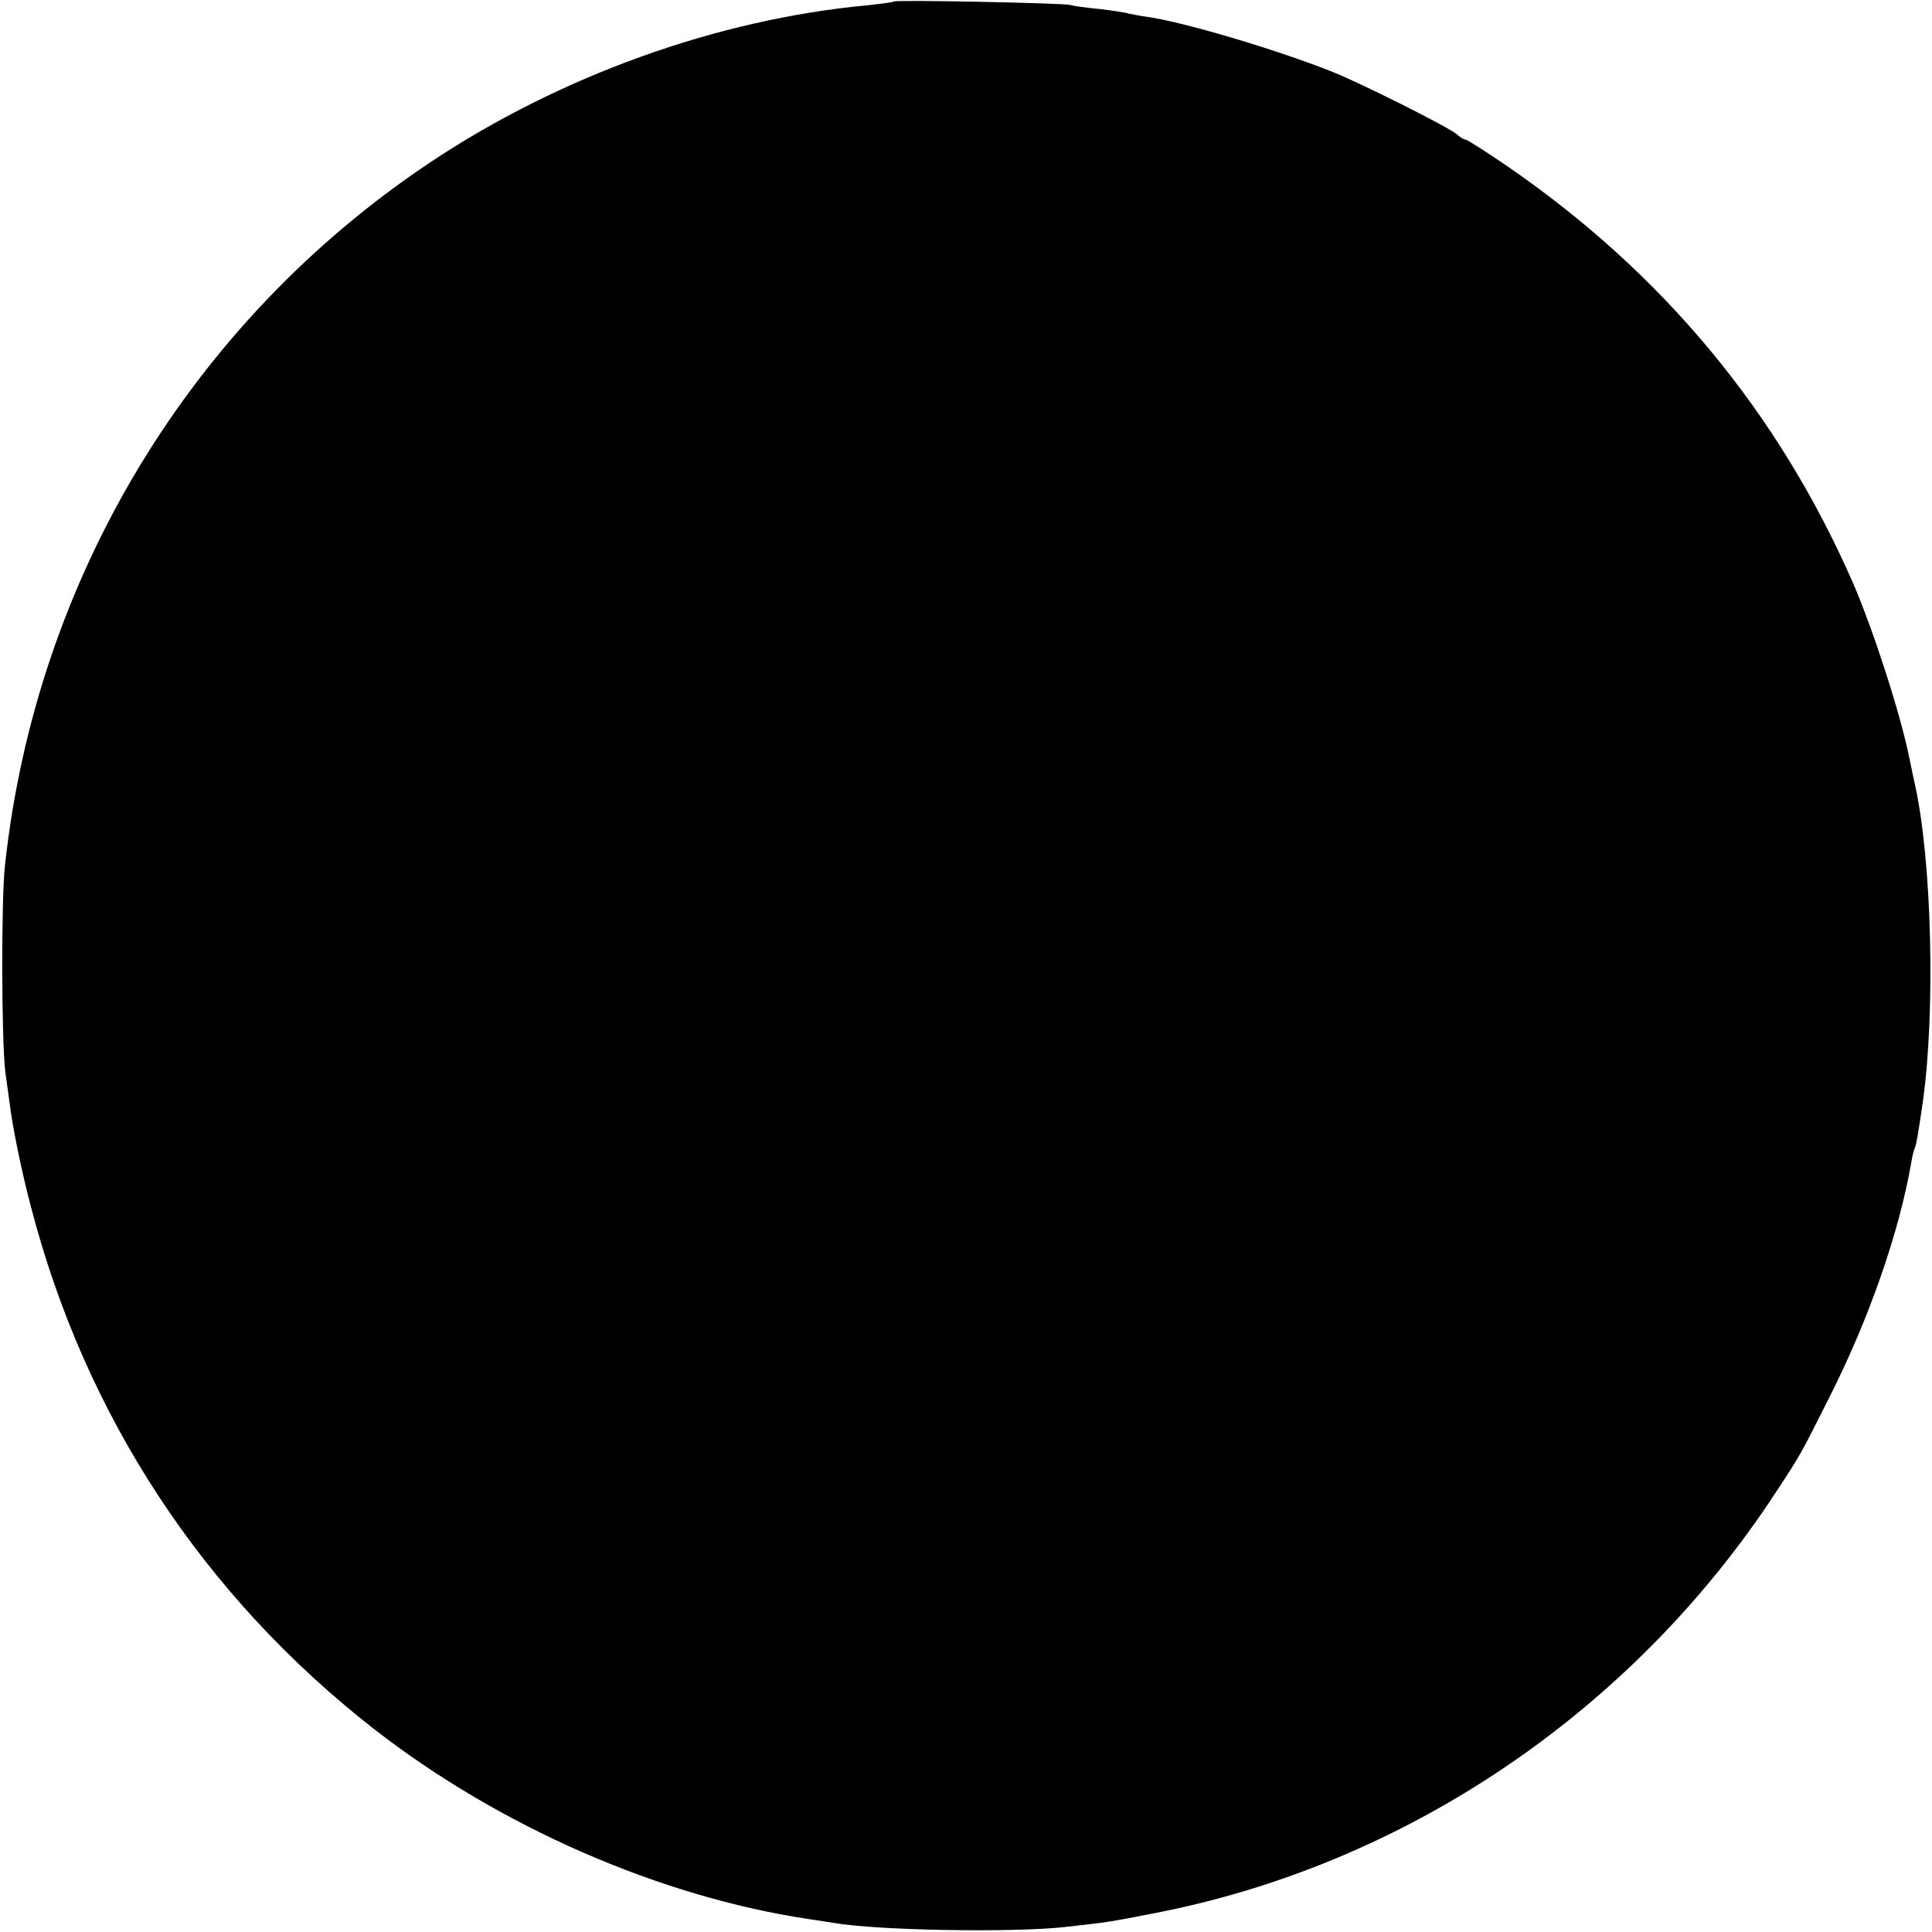
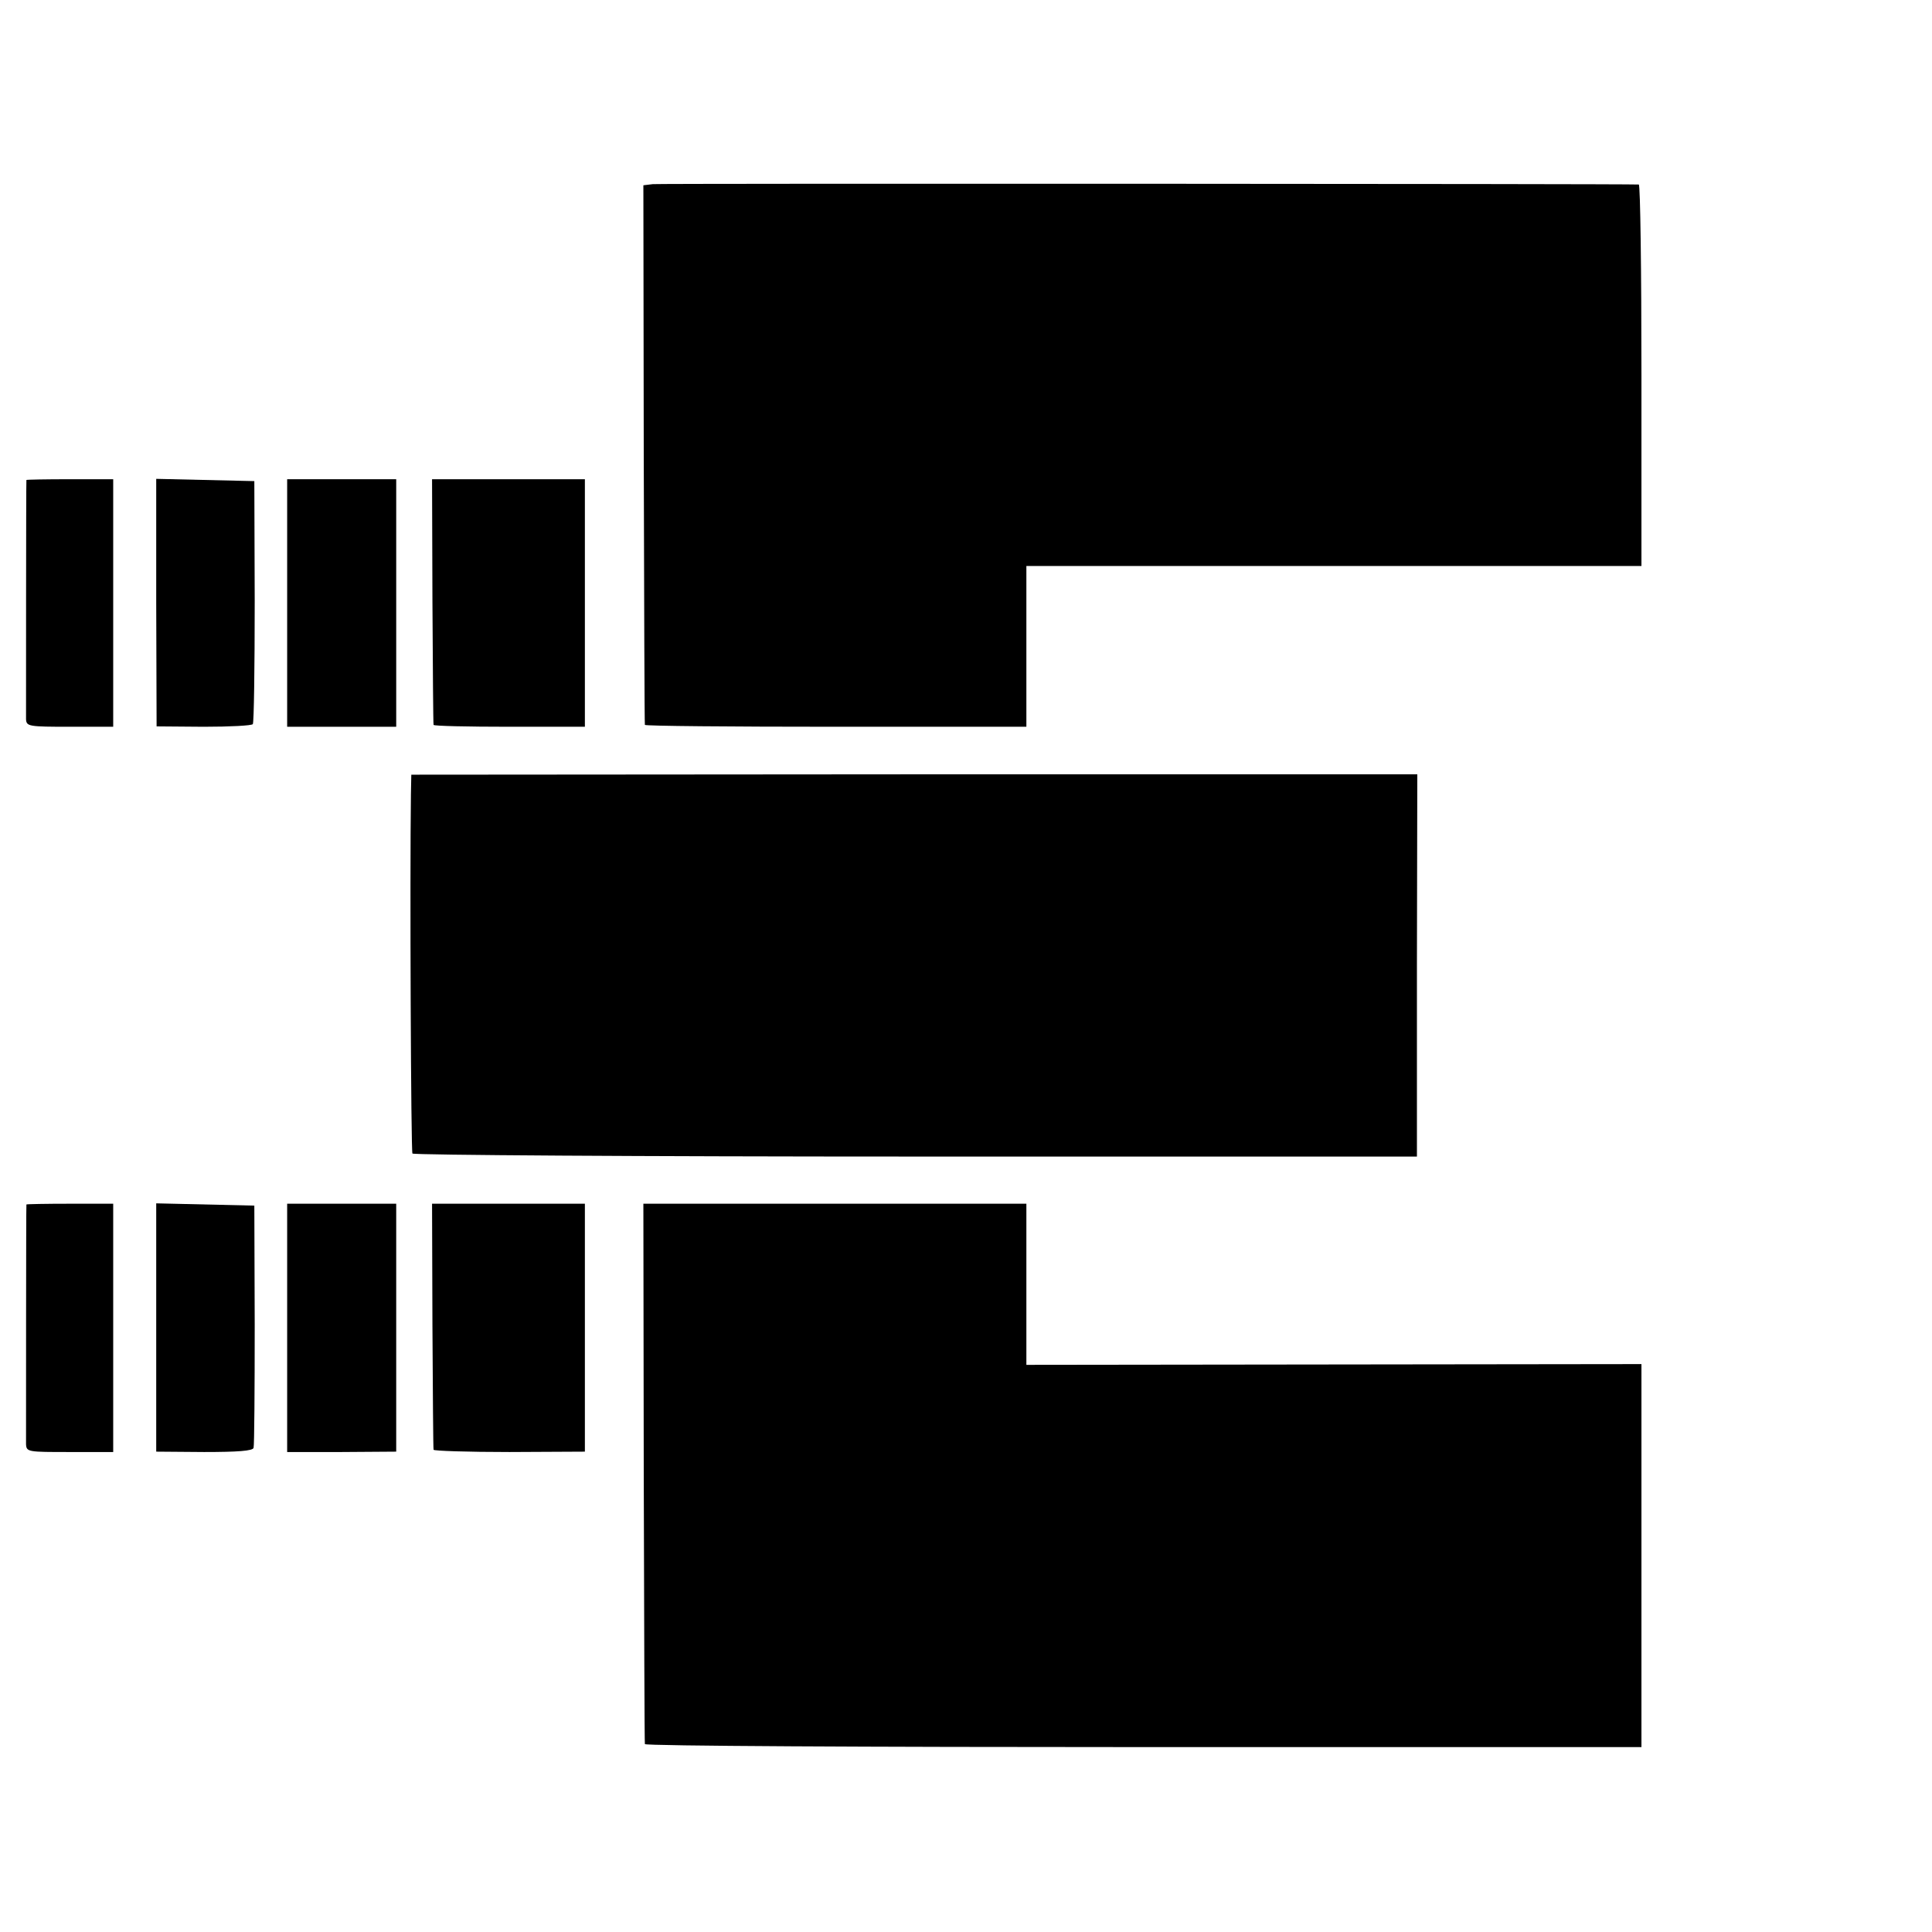
<svg xmlns="http://www.w3.org/2000/svg" version="1.0" width="512pt" height="512pt" viewBox="0 0 512 512" preserveAspectRatio="xMidYMid meet">
  <g transform="translate(0,512) scale(0.1,-0.1)" fill="#000000" stroke="none">
-     <path d="M2369 5116 c-2 -2 -34 -6 -70 -10 -399 -37 -817 -188 -1160 -417 -633 -423 -1044 -1103 -1126 -1864 -10 -93 -9 -463 1 -545 5 -36 10 -72 11 -80 8 -66 32 -184 57 -278 144 -555 456 -1030 909 -1384 333 -259 758 -445 1154 -504 22 -3 51 -8 65 -10 115 -20 472 -26 610 -11 116 13 118 13 235 36 669 128 1271 535 1651 1116 68 103 66 101 144 256 103 204 183 433 215 618 3 19 8 37 10 40 3 6 8 33 21 123 33 237 24 634 -21 838 -3 14 -10 46 -15 71 -23 115 -94 335 -148 461 -199 456 -507 827 -924 1112 -53 36 -100 66 -104 66 -4 0 -15 6 -23 14 -20 18 -257 137 -331 166 -148 59 -397 133 -494 146 -15 2 -35 6 -45 8 -9 3 -43 8 -76 12 -33 3 -69 8 -80 11 -23 5 -461 14 -466 9z" />
+     <path d="M1730 4632 l-25 -3 1 -712 c1 -392 2 -715 3 -718 0 -3 228 -5 506 -5 l505 0 0 213 0 213 815 0 815 0 0 505 c0 278 -3 505 -7 506 -32 2 -2594 3 -2613 1z" />
+     <path d="M70 3848 c-1 -5 -1 -612 -1 -634 1 -19 7 -20 116 -20 l115 0 0 328 0 328 -115 0 c-63 0 -115 -1 -115 -2z" />
+     <path d="M414 3523 l1 -328 125 -1 c69 0 127 3 130 7 3 4 5 150 5 326 l-1 318 -130 3 -130 3 0 -328z" />
+     <path d="M761 3522 l0 -328 144 0 145 0 0 328 0 328 -145 0 -144 0 0 -328z" />
+     <path d="M1146 3528 c1 -178 2 -326 3 -329 0 -3 91 -5 201 -5 l200 0 0 328 0 328 -203 0 -202 0 1 -322z" />
+     <path d="M1089 3016 c-3 -221 0 -946 4 -953 3 -4 603 -8 1334 -8 l1328 0 0 507 1 506 -1333 0 -1333 -1 -1 -51z" />
+     <path d="M70 1928 c-1 -5 -1 -612 -1 -635 1 -21 5 -21 116 -21 l115 0 0 329 0 329 -115 0 c-63 0 -115 -1 -115 -2z" />
+     <path d="M414 1602 l0 -329 127 -1 c89 0 129 3 131 11 2 7 3 154 3 327 l-1 315 -130 3 -130 3 0 -329z" />
+     <path d="M761 1601 l0 -329 144 0 145 1 0 328 0 329 -145 0 -144 0 0 -329z" />
+     <path d="M1146 1608 c1 -178 2 -326 3 -330 0 -3 91 -6 201 -6 l200 1 0 328 0 329 -203 0 -202 0 1 -322z" />
+     <path d="M1706 1218 c1 -392 2 -716 3 -720 0 -5 595 -8 1321 -8 l1320 0 0 508 0 507 -815 -1 -815 -1 0 213 0 214 -508 0 -507 0 1 -712z" />
  </g>
</svg>
